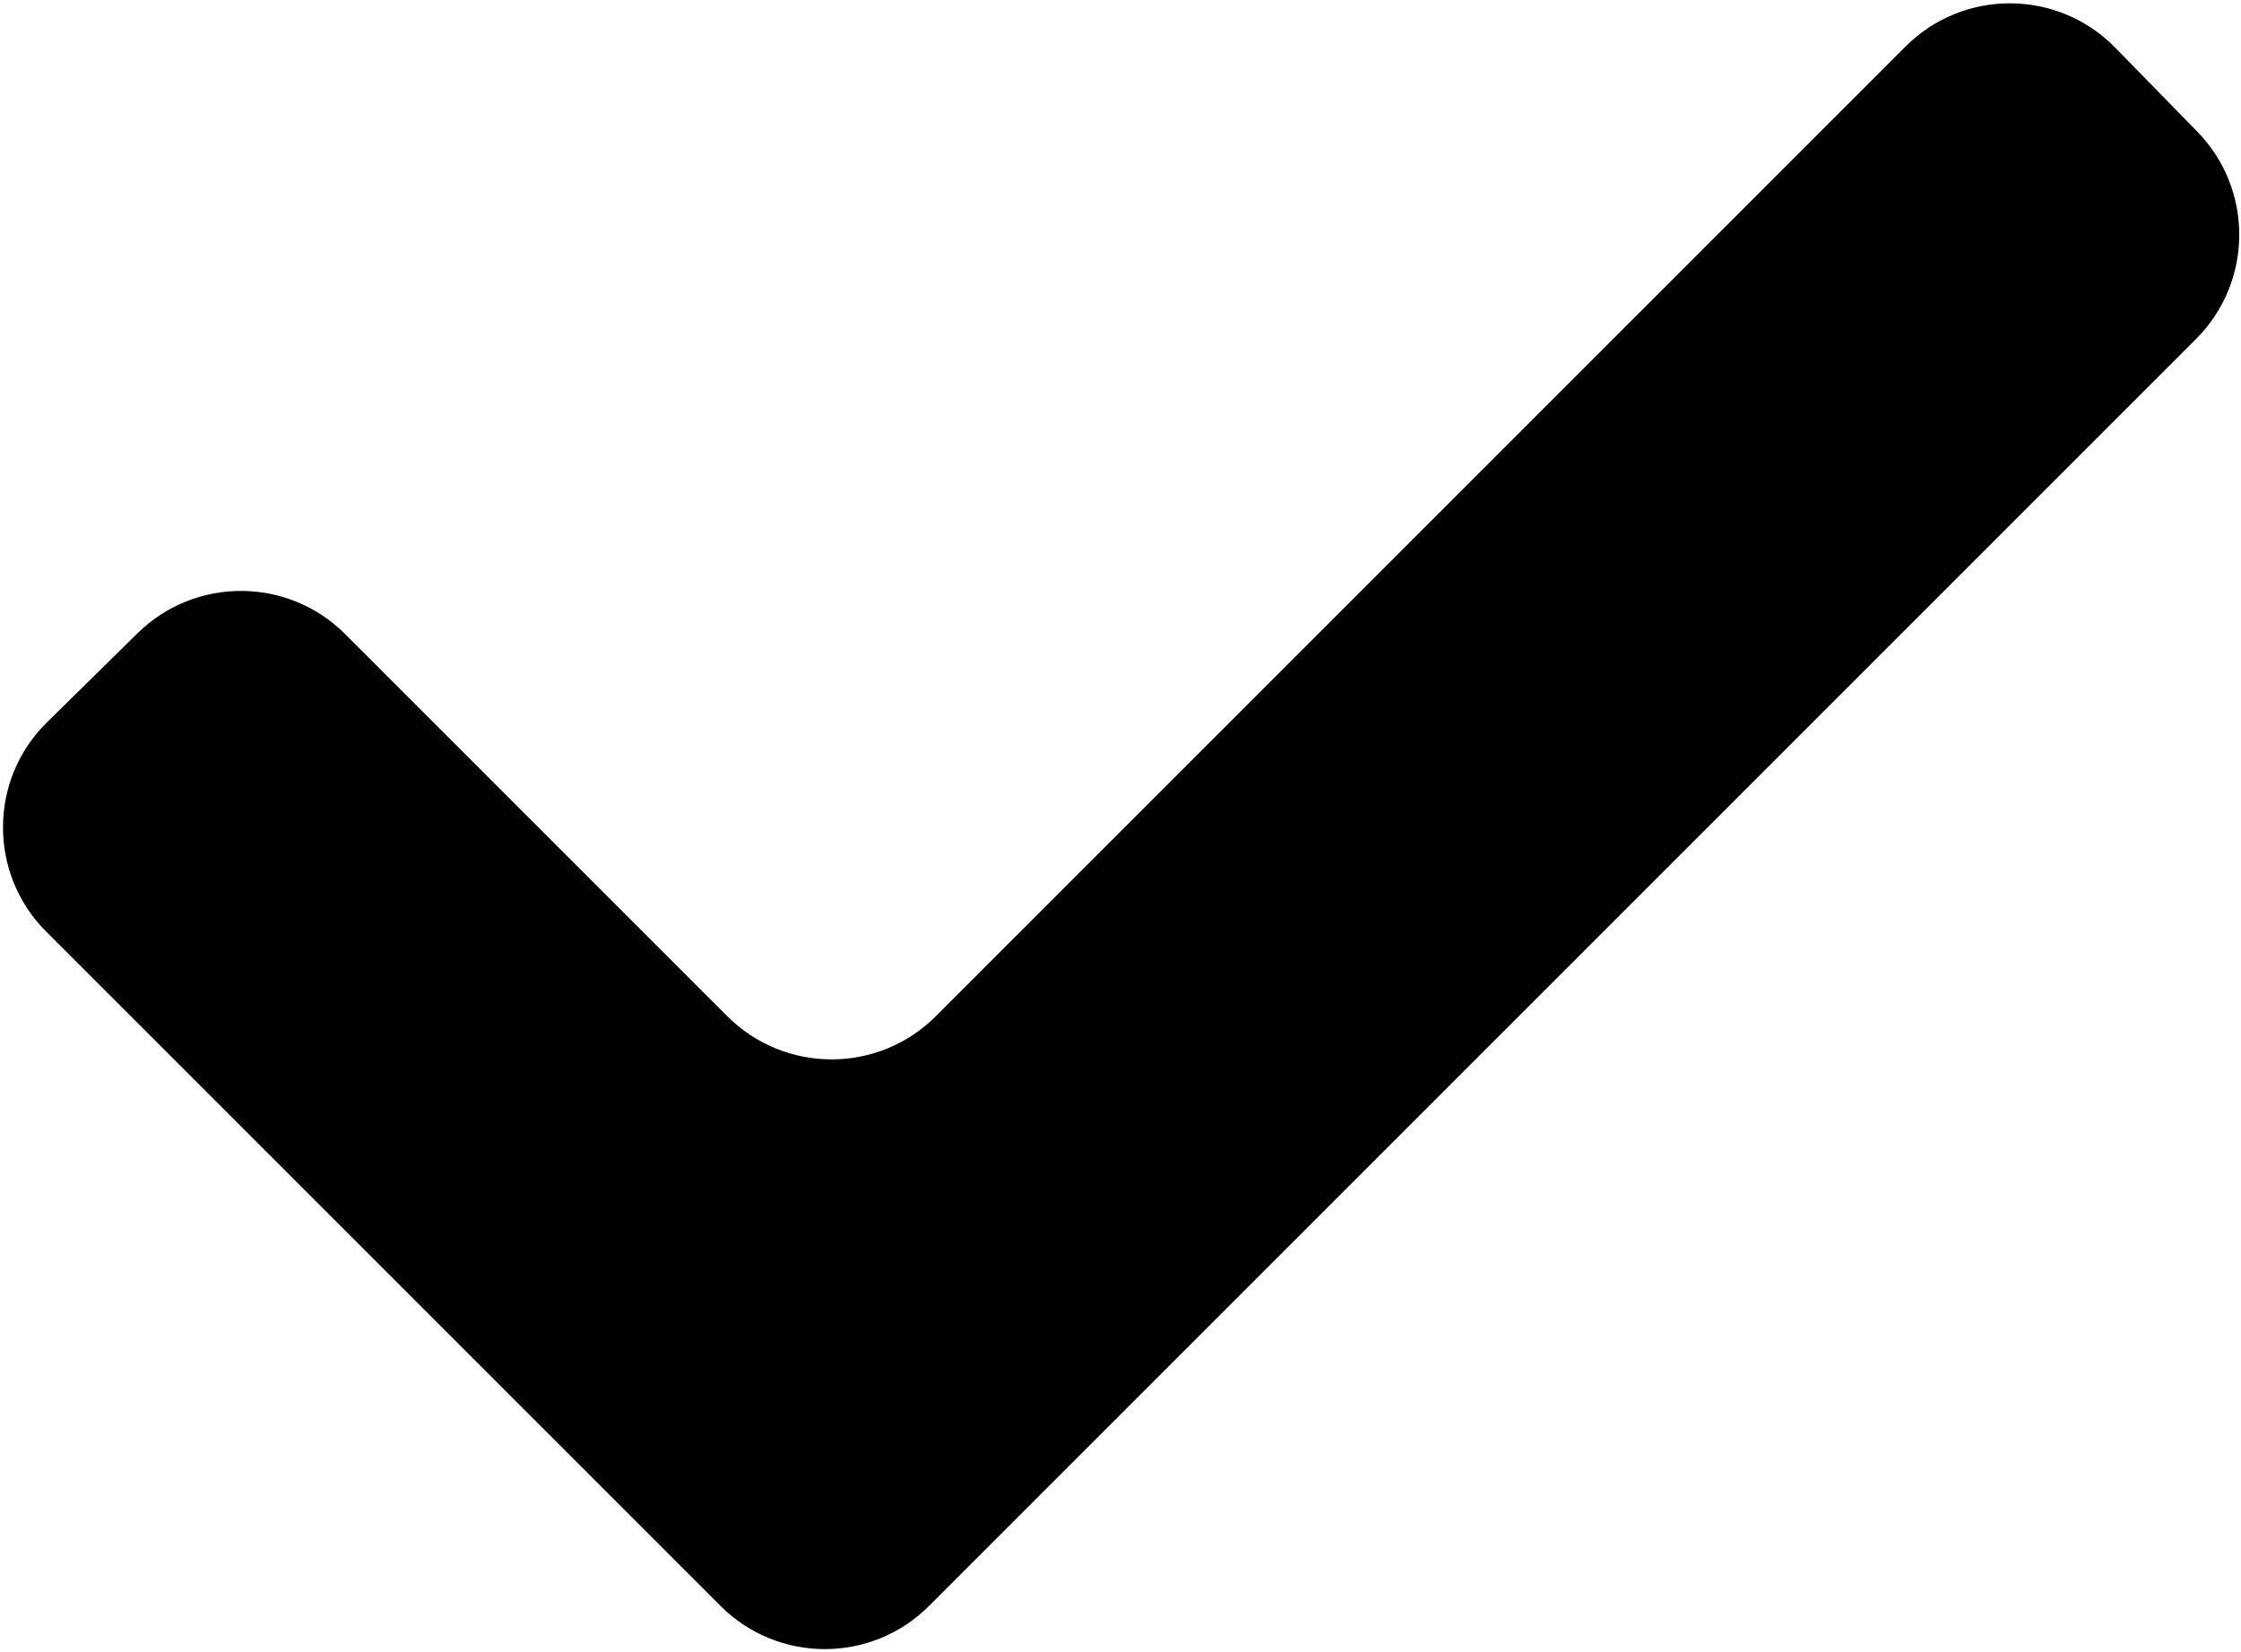
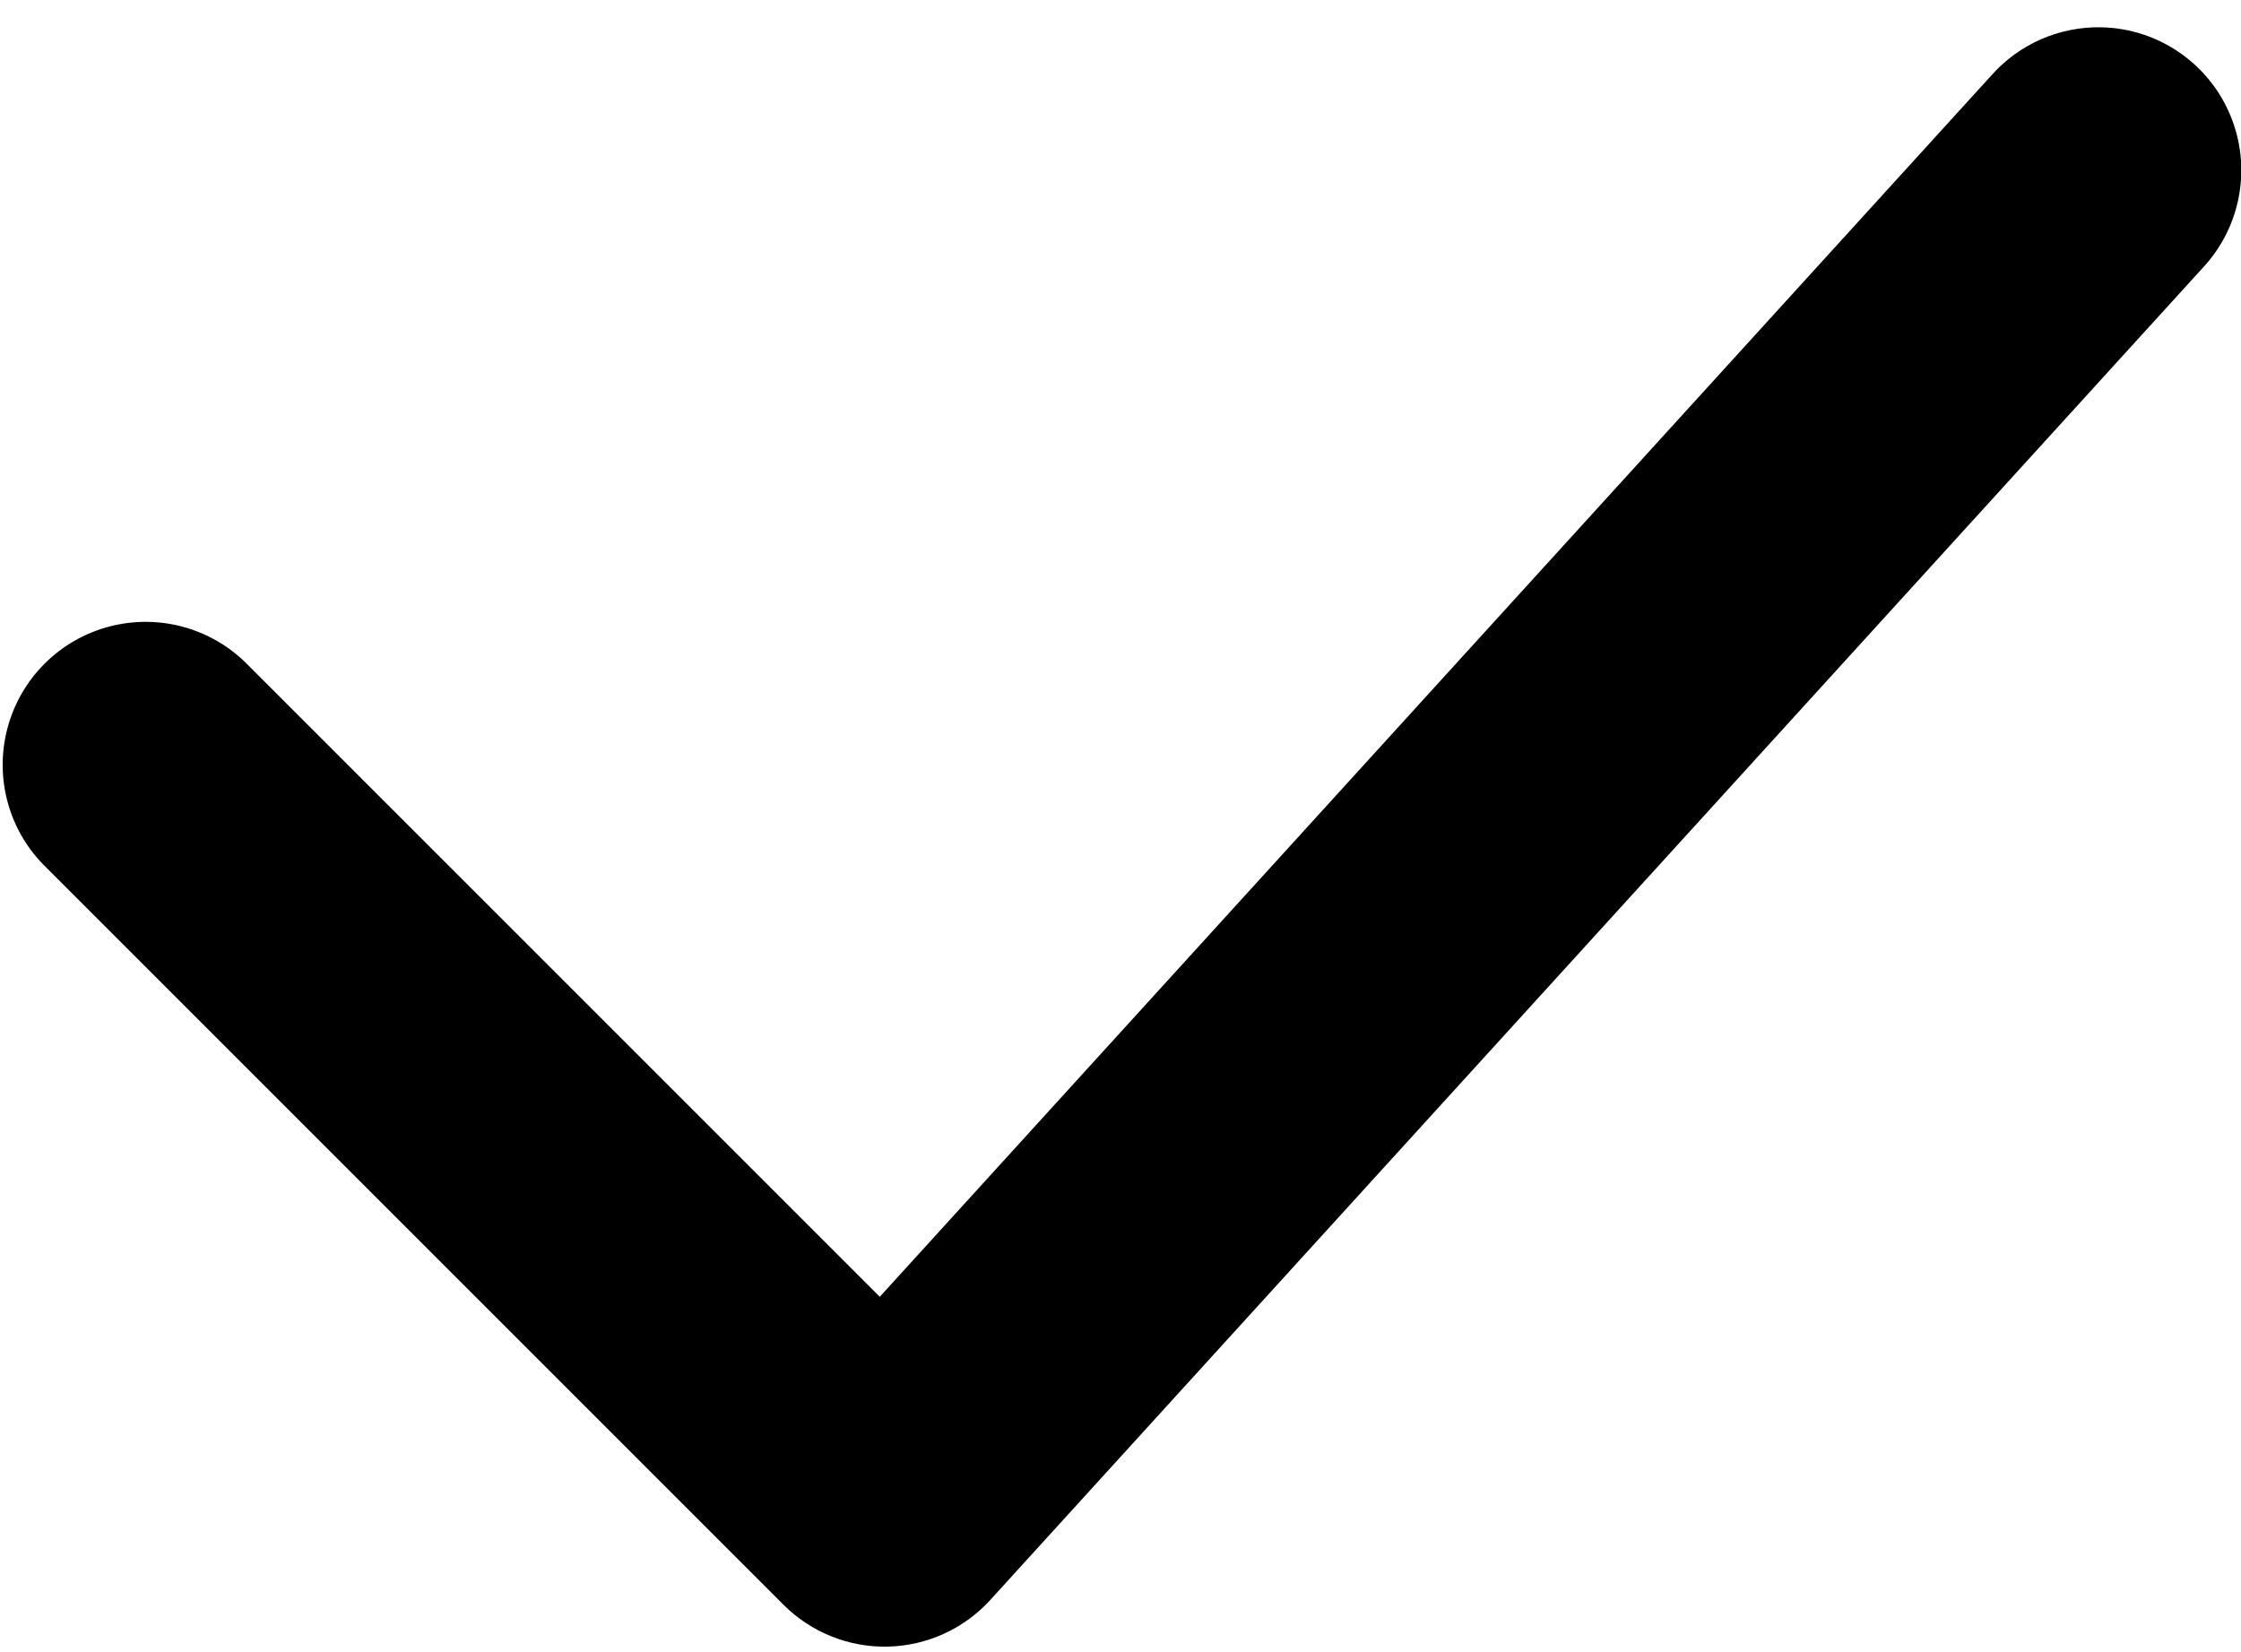
- <svg xmlns="http://www.w3.org/2000/svg" width="76" height="56" viewBox="0 0 76 56" fill="none">
-   <path fill-rule="evenodd" clip-rule="evenodd" d="M1.596 24.494C-0.385 26.441 -0.399 29.63 1.566 31.595L24.436 54.465C26.388 56.417 29.554 56.417 31.507 54.465L74.477 11.495C76.413 9.558 76.431 6.424 74.518 4.465L71.737 1.619C69.791 -0.373 66.594 -0.392 64.625 1.577L31.737 34.465C29.785 36.417 26.619 36.417 24.666 34.465L11.707 21.506C9.766 19.565 6.624 19.551 4.666 21.475L1.596 24.494Z" fill="black" />
+ <svg xmlns="http://www.w3.org/2000/svg" width="76" height="56" viewBox="0 0 76 56" fill="none" version="1.1" id="svg827">
+   <defs id="defs831" />
+   <path style="color:#000000;font-style:normal;font-variant:normal;font-weight:normal;font-stretch:normal;font-size:medium;line-height:normal;font-family:sans-serif;font-variant-ligatures:normal;font-variant-position:normal;font-variant-caps:normal;font-variant-numeric:normal;font-variant-alternates:normal;font-feature-settings:normal;text-indent:0;text-align:start;text-decoration:none;text-decoration-line:none;text-decoration-style:solid;text-decoration-color:#000000;letter-spacing:normal;word-spacing:normal;text-transform:none;writing-mode:lr-tb;direction:ltr;text-orientation:mixed;dominant-baseline:auto;baseline-shift:baseline;text-anchor:start;white-space:normal;shape-padding:0;clip-rule:nonzero;display:inline;overflow:visible;visibility:visible;opacity:1;isolation:auto;mix-blend-mode:normal;color-interpolation:sRGB;color-interpolation-filters:linearRGB;solid-color:#000000;solid-opacity:1;vector-effect:none;fill:#000000;fill-opacity:1;fill-rule:nonzero;stroke:none;stroke-width:9.694;stroke-linecap:round;stroke-linejoin:round;stroke-miterlimit:4;stroke-dasharray:none;stroke-dashoffset:0;stroke-opacity:1;color-rendering:auto;image-rendering:auto;shape-rendering:auto;text-rendering:auto;enable-background:accumulate" d="M 71.275,0.926 A 4.848,4.848 0 0 0 67.531,2.561 L 29.836,43.98 8.428,22.572 a 4.848,4.848 0 1 0 -6.855,6.855 l 25,25 a 4.848,4.848 0 0 0 7.012,-0.166 L 74.701,9.086 A 4.848,4.848 0 0 0 71.275,0.926 Z" id="path837" />
</svg>
